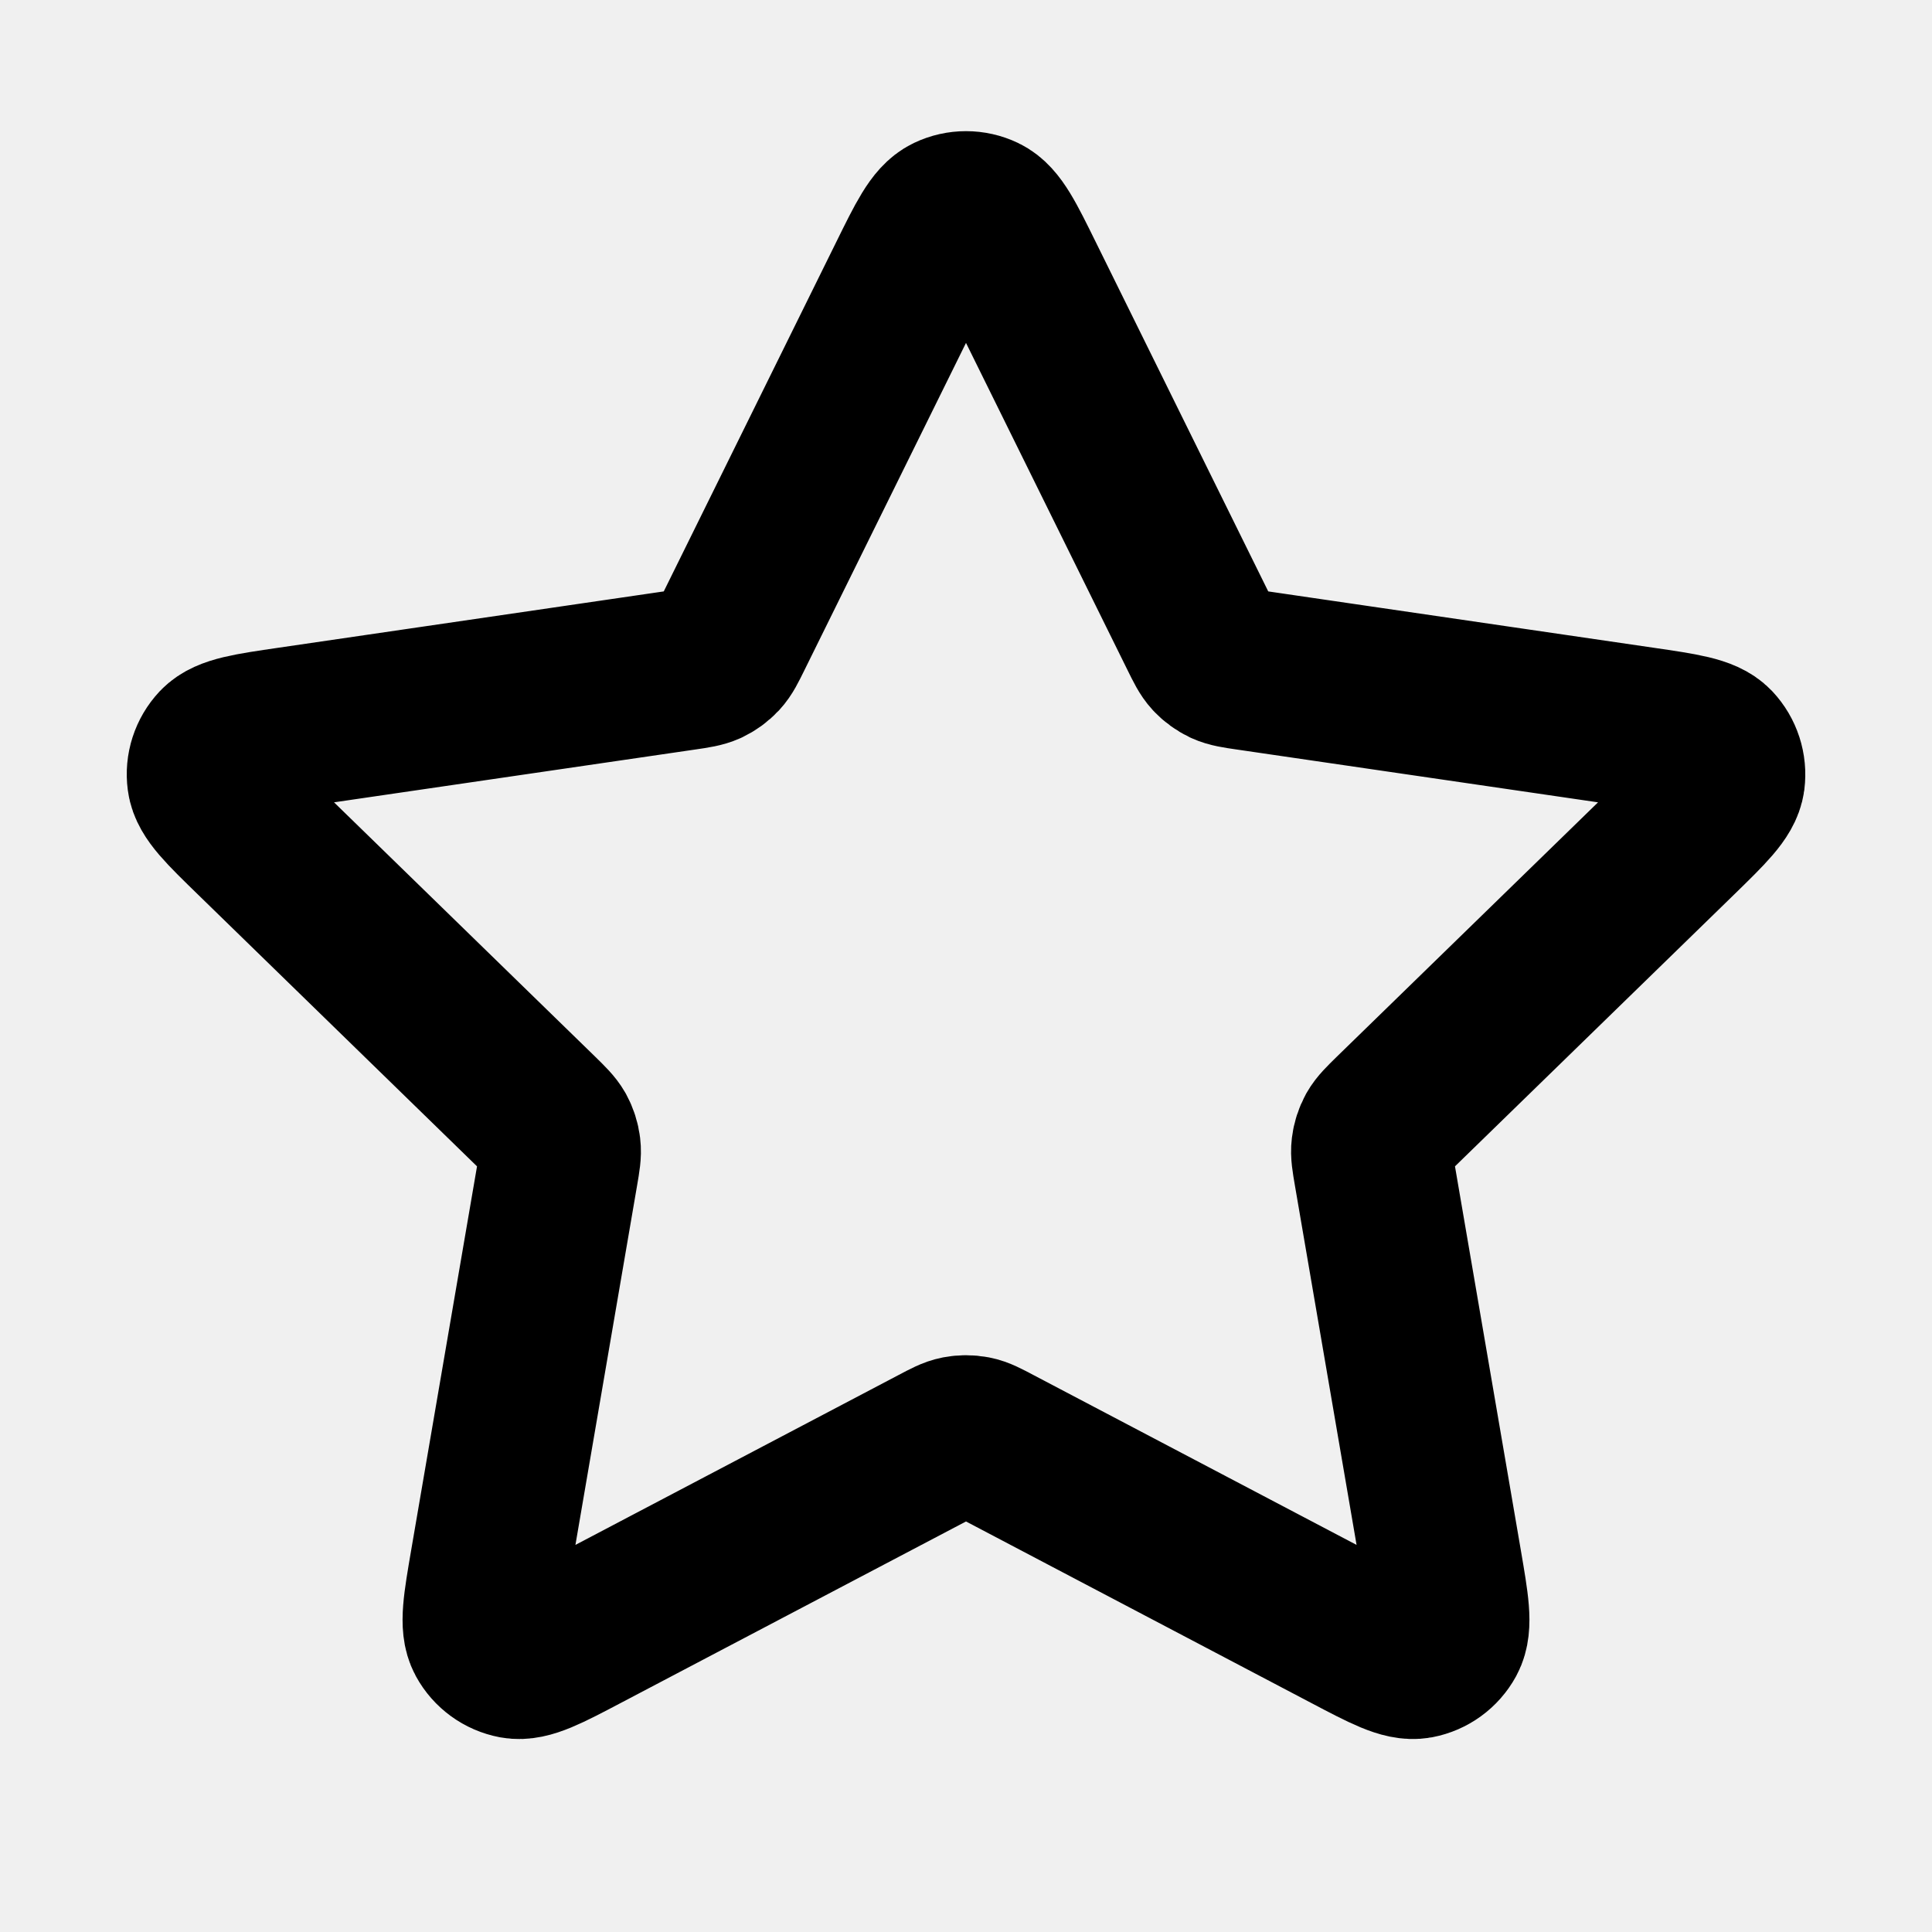
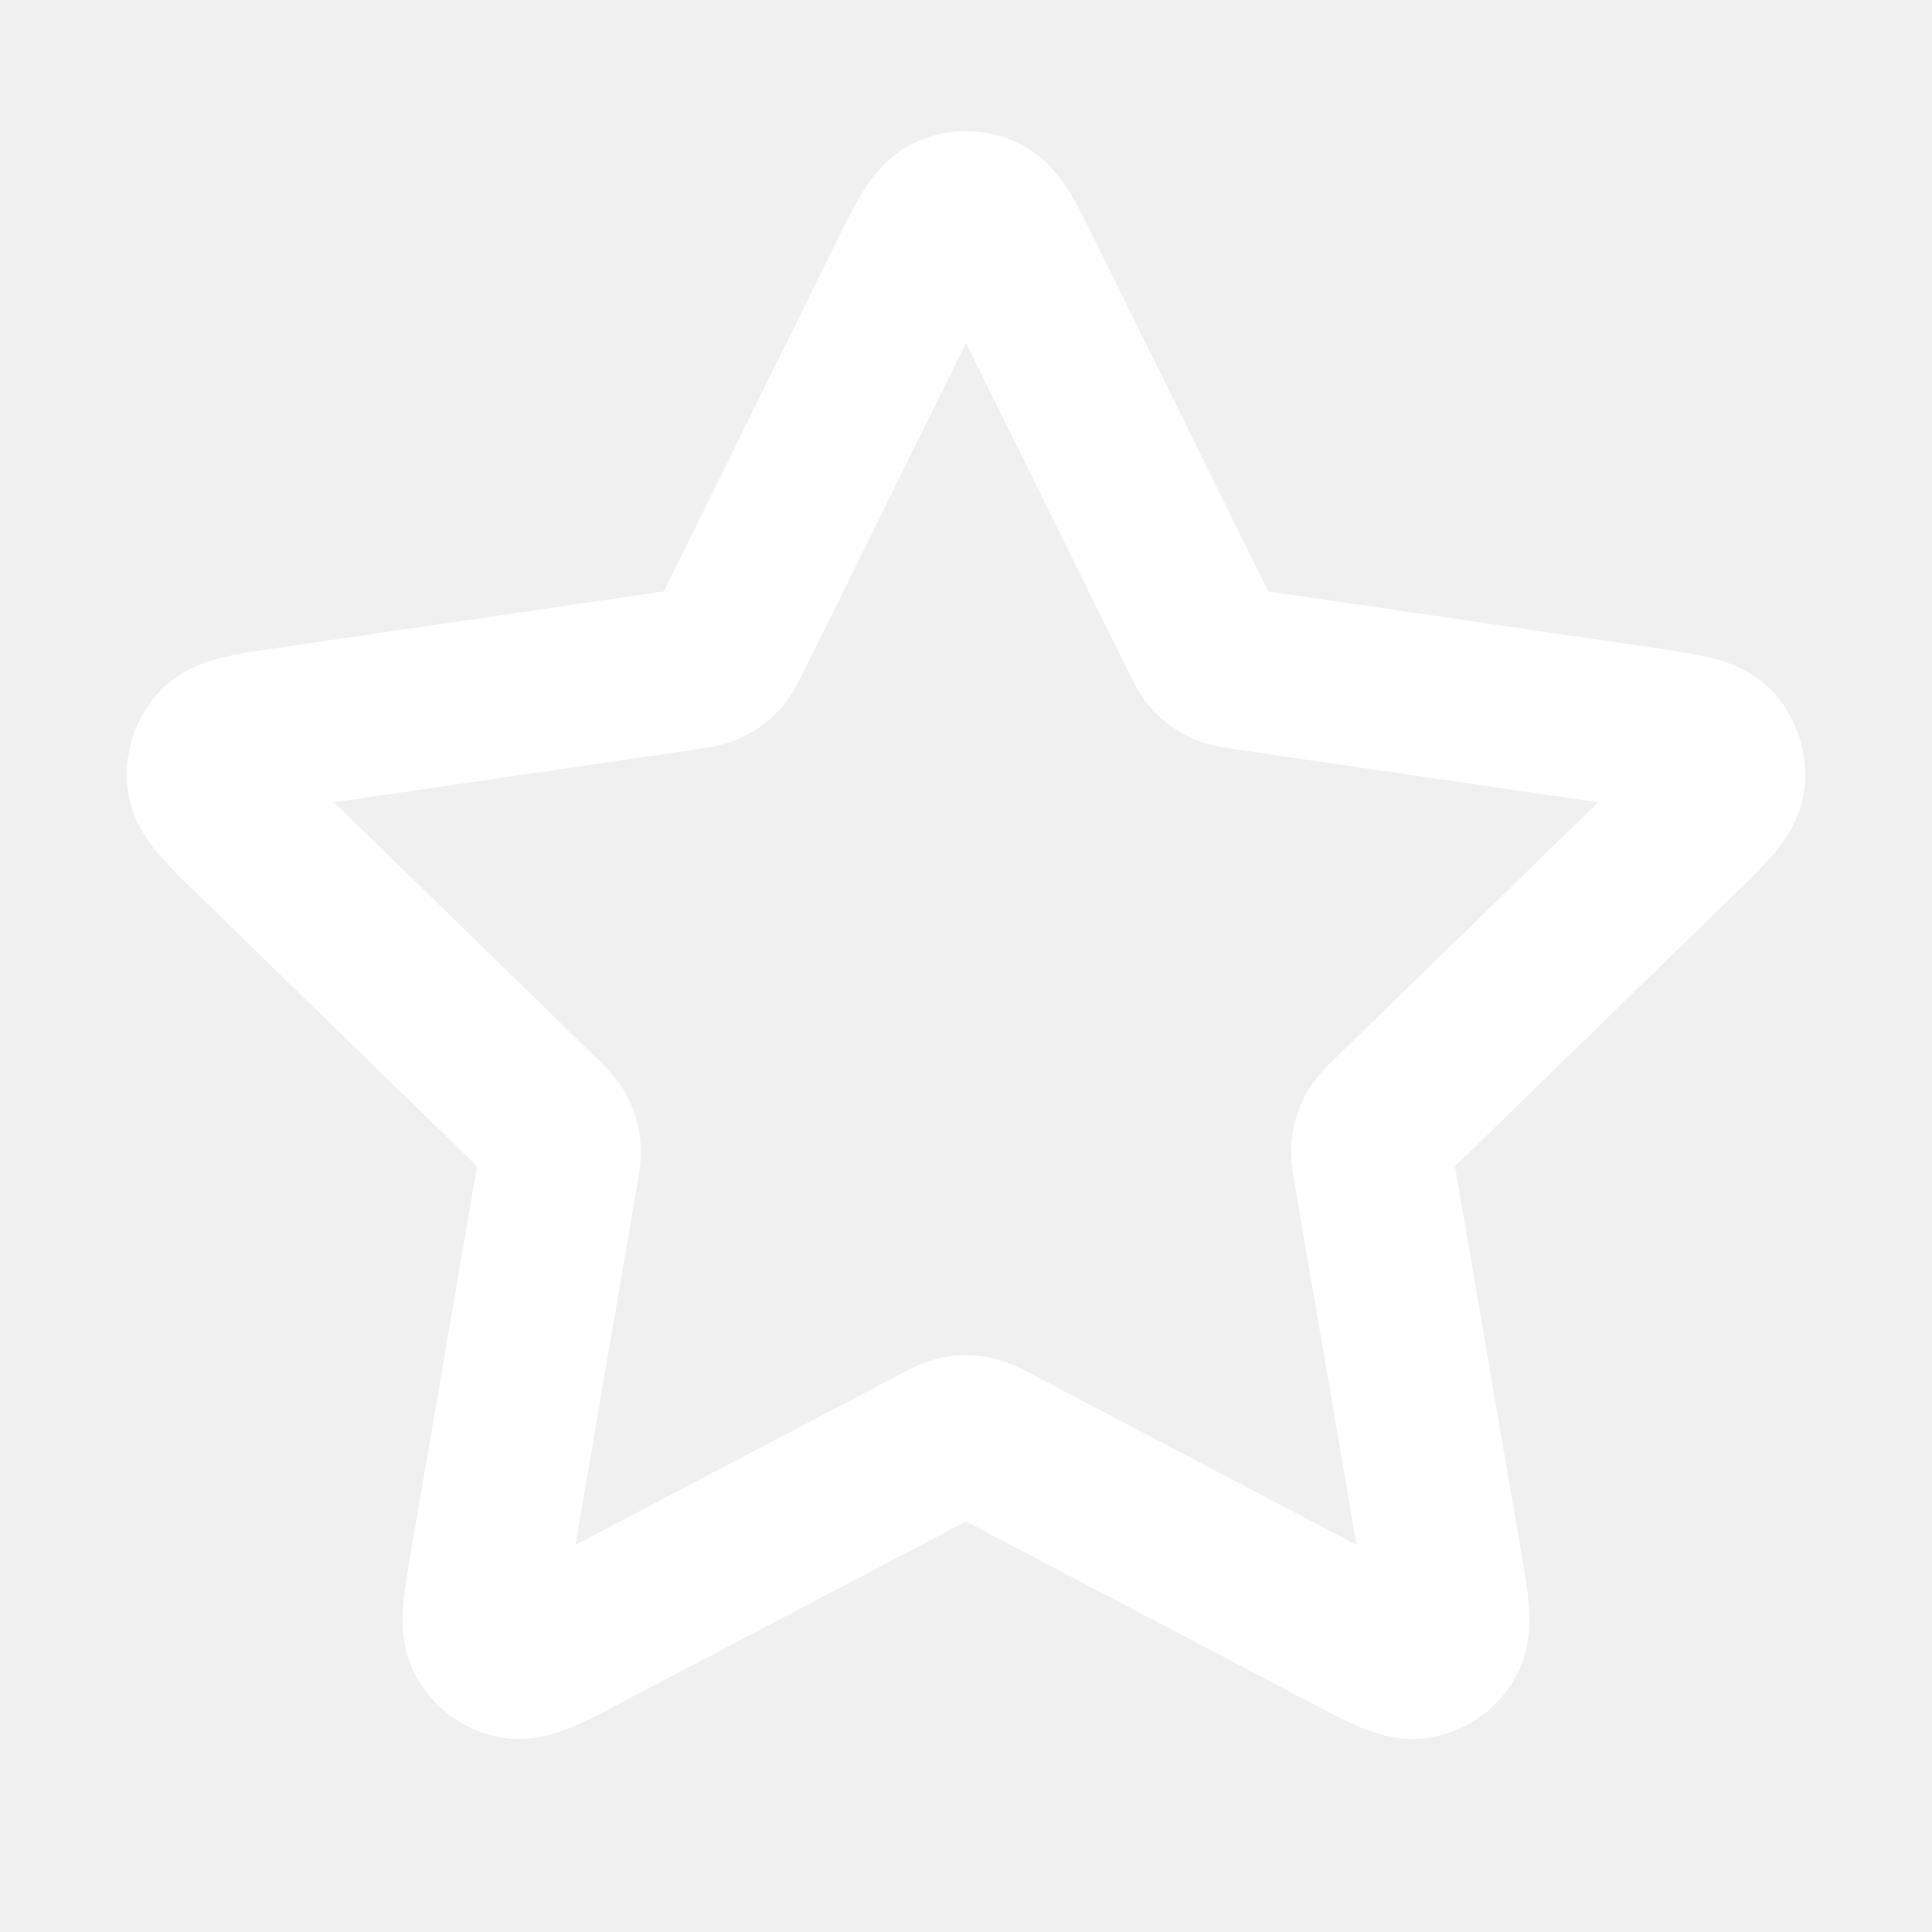
<svg xmlns="http://www.w3.org/2000/svg" width="24" height="24" viewBox="0 0 24 24" fill="none">
-   <path d="M11.283 3.453C11.513 2.986 11.628 2.753 11.785 2.678C11.921 2.613 12.079 2.613 12.215 2.678C12.372 2.753 12.487 2.986 12.717 3.453L14.904 7.883C14.972 8.021 15.006 8.09 15.056 8.144C15.1 8.191 15.153 8.229 15.211 8.257C15.277 8.287 15.354 8.299 15.506 8.321L20.397 9.036C20.912 9.111 21.17 9.149 21.289 9.274C21.392 9.384 21.441 9.534 21.422 9.684C21.399 9.856 21.212 10.037 20.84 10.4L17.301 13.846C17.191 13.954 17.136 14.008 17.1 14.071C17.069 14.128 17.049 14.19 17.041 14.255C17.032 14.327 17.045 14.403 17.071 14.555L17.906 19.422C17.994 19.936 18.038 20.192 17.955 20.345C17.883 20.477 17.755 20.57 17.607 20.598C17.437 20.629 17.206 20.508 16.745 20.265L12.372 17.966C12.236 17.894 12.168 17.858 12.096 17.844C12.033 17.832 11.967 17.832 11.904 17.844C11.832 17.858 11.764 17.894 11.628 17.966L7.255 20.265C6.794 20.508 6.563 20.629 6.393 20.598C6.245 20.57 6.117 20.477 6.045 20.345C5.962 20.192 6.006 19.936 6.094 19.422L6.929 14.555C6.955 14.403 6.968 14.327 6.959 14.255C6.951 14.19 6.931 14.128 6.9 14.071C6.864 14.008 6.809 13.954 6.699 13.846L3.161 10.4C2.788 10.037 2.601 9.856 2.579 9.684C2.559 9.534 2.608 9.384 2.711 9.274C2.83 9.149 3.088 9.111 3.603 9.036L8.494 8.321C8.646 8.299 8.722 8.287 8.789 8.257C8.847 8.229 8.9 8.191 8.944 8.144C8.994 8.09 9.028 8.021 9.096 7.883L11.283 3.453Z" stroke="black" style="stroke:black;stroke-opacity:1;" stroke-width="2" stroke-linecap="round" stroke-linejoin="round" />
+   <path d="M11.283 3.453C11.513 2.986 11.628 2.753 11.785 2.678C11.921 2.613 12.079 2.613 12.215 2.678C12.372 2.753 12.487 2.986 12.717 3.453L14.904 7.883C14.972 8.021 15.006 8.09 15.056 8.144C15.1 8.191 15.153 8.229 15.211 8.257C15.277 8.287 15.354 8.299 15.506 8.321L20.397 9.036C20.912 9.111 21.17 9.149 21.289 9.274C21.392 9.384 21.441 9.534 21.422 9.684C21.399 9.856 21.212 10.037 20.84 10.4L17.301 13.846C17.191 13.954 17.136 14.008 17.1 14.071C17.069 14.128 17.049 14.19 17.041 14.255C17.032 14.327 17.045 14.403 17.071 14.555L17.906 19.422C17.994 19.936 18.038 20.192 17.955 20.345C17.883 20.477 17.755 20.57 17.607 20.598C17.437 20.629 17.206 20.508 16.745 20.265L12.372 17.966C12.236 17.894 12.168 17.858 12.096 17.844C12.033 17.832 11.967 17.832 11.904 17.844C11.832 17.858 11.764 17.894 11.628 17.966L7.255 20.265C6.794 20.508 6.563 20.629 6.393 20.598C6.245 20.57 6.117 20.477 6.045 20.345C5.962 20.192 6.006 19.936 6.094 19.422L6.929 14.555C6.955 14.403 6.968 14.327 6.959 14.255C6.951 14.19 6.931 14.128 6.9 14.071C6.864 14.008 6.809 13.954 6.699 13.846L3.161 10.4C2.788 10.037 2.601 9.856 2.579 9.684C2.559 9.534 2.608 9.384 2.711 9.274C2.83 9.149 3.088 9.111 3.603 9.036L8.494 8.321C8.646 8.299 8.722 8.287 8.789 8.257C8.847 8.229 8.9 8.191 8.944 8.144C8.994 8.09 9.028 8.021 9.096 7.883L11.283 3.453Z" stroke="white" style="stroke:white;stroke-opacity:1;" stroke-width="2" stroke-linecap="round" stroke-linejoin="round" />
</svg>
